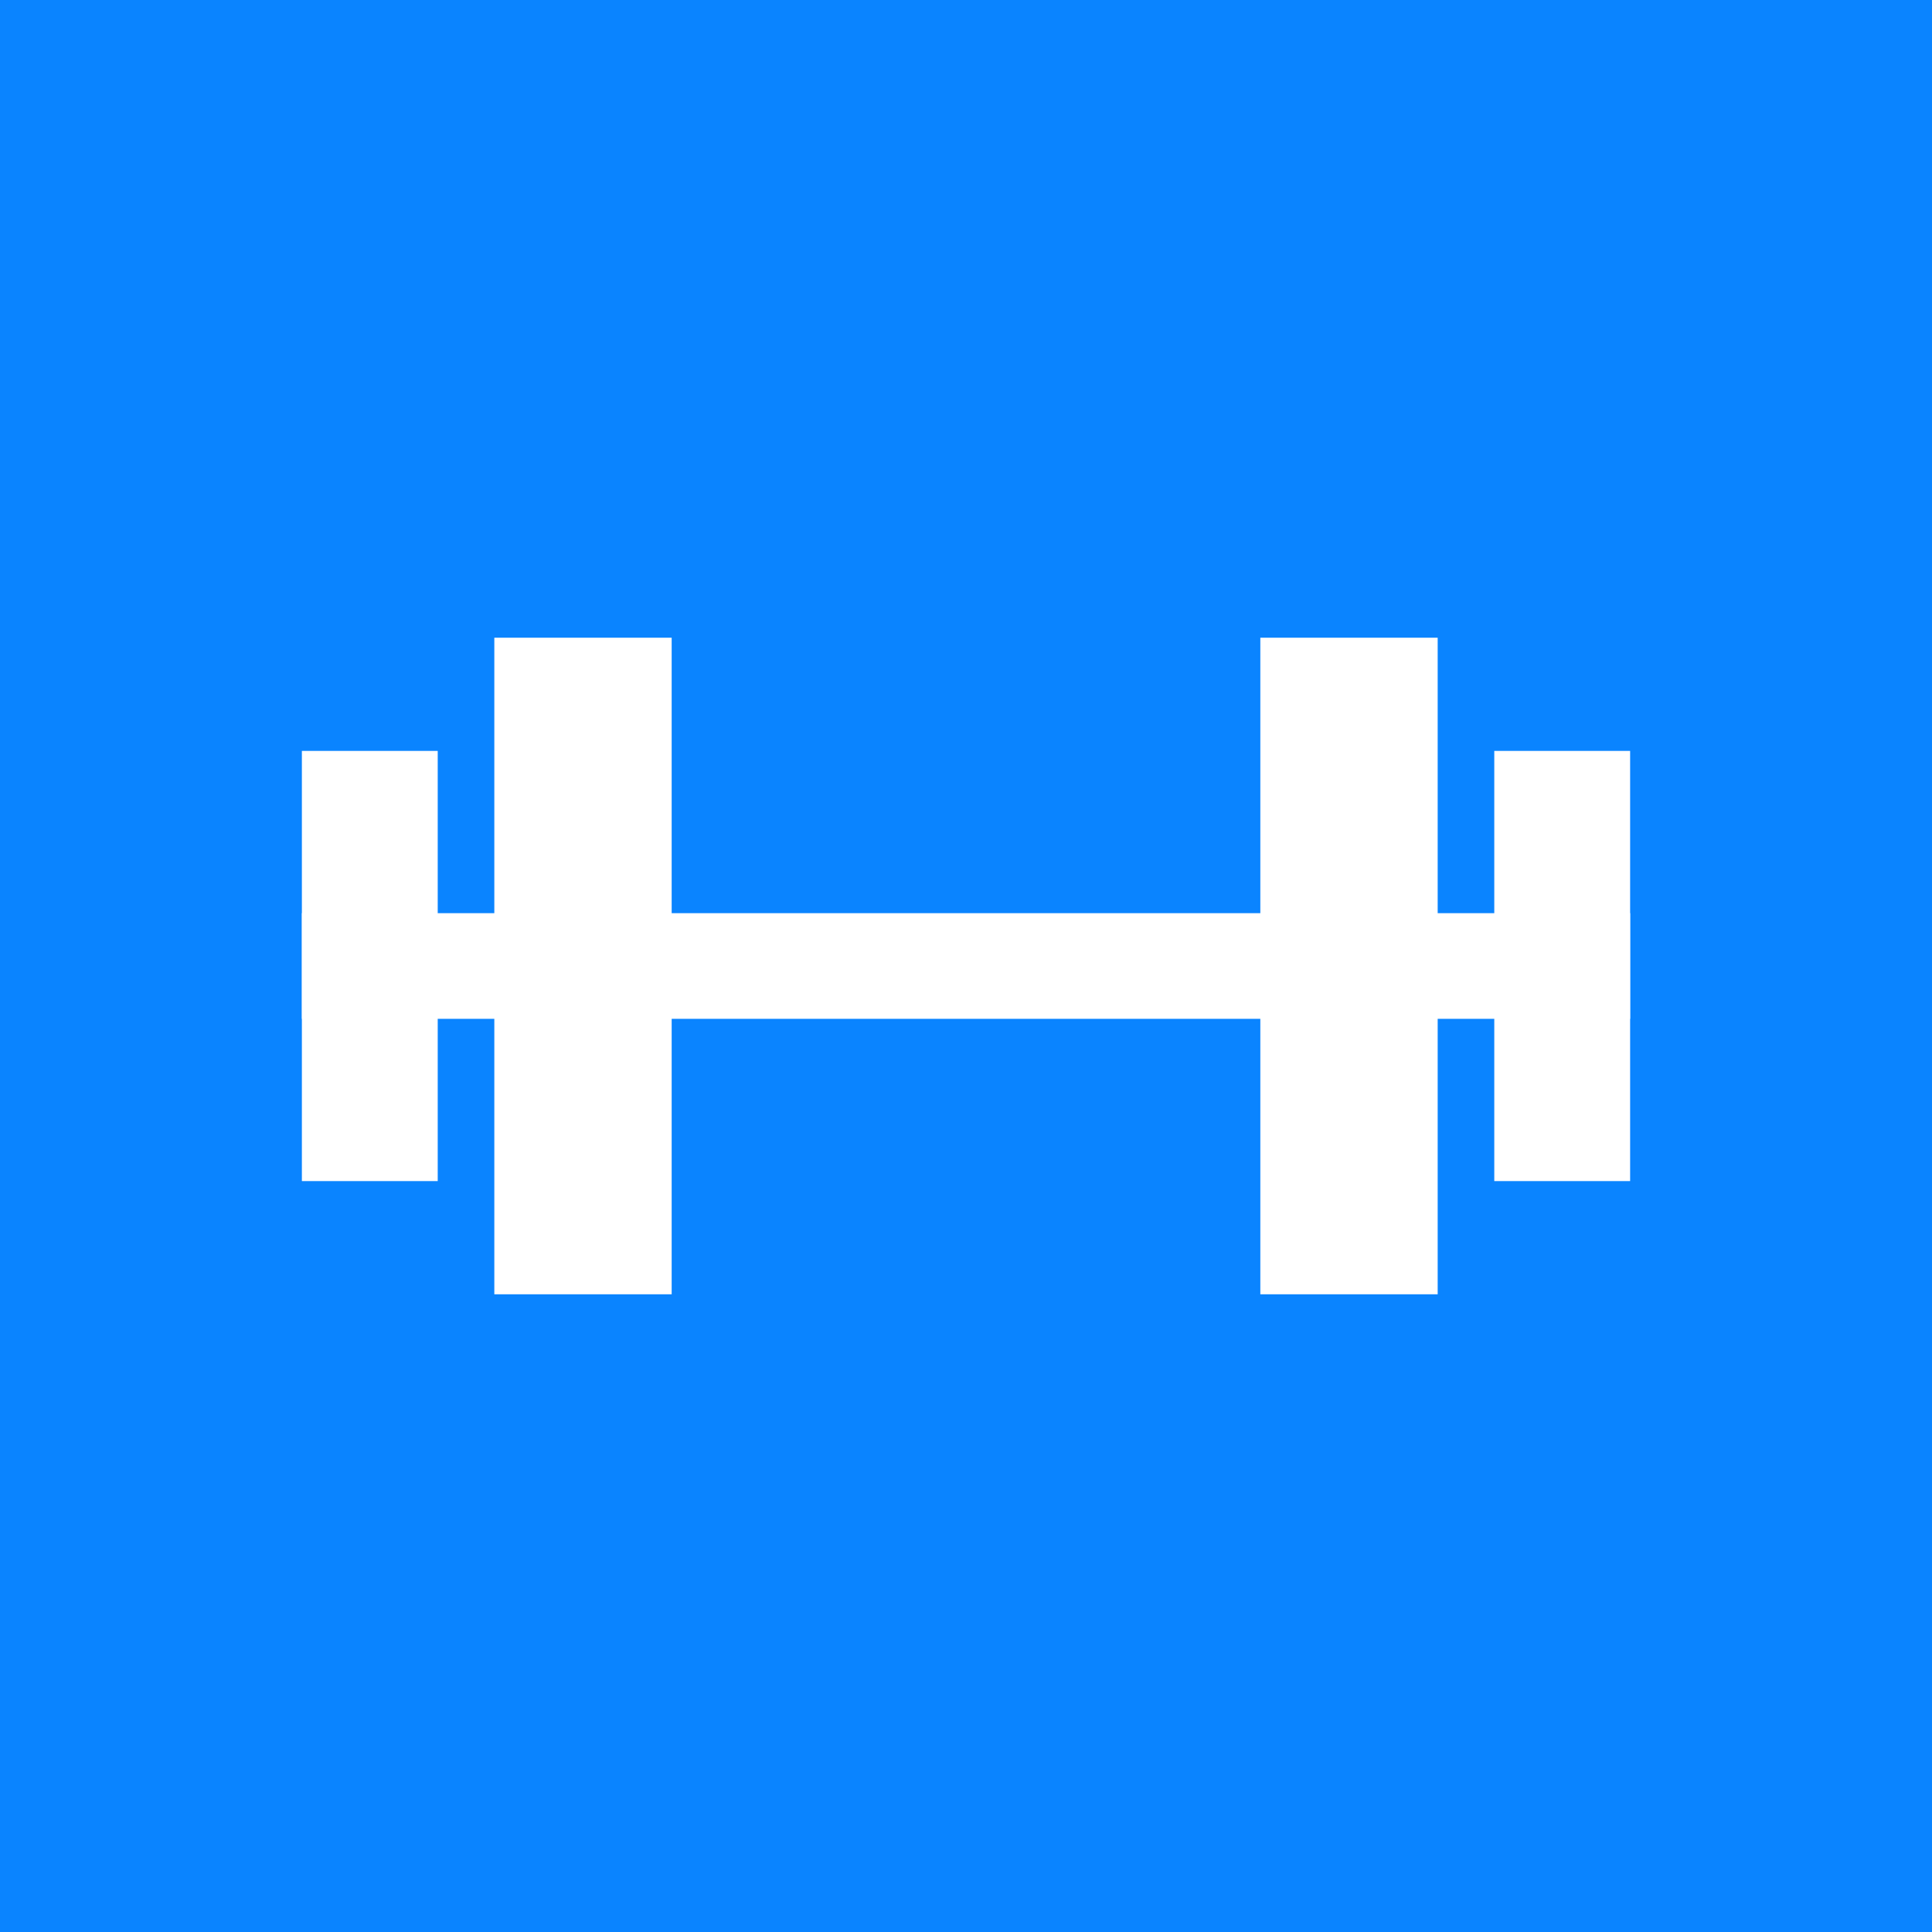
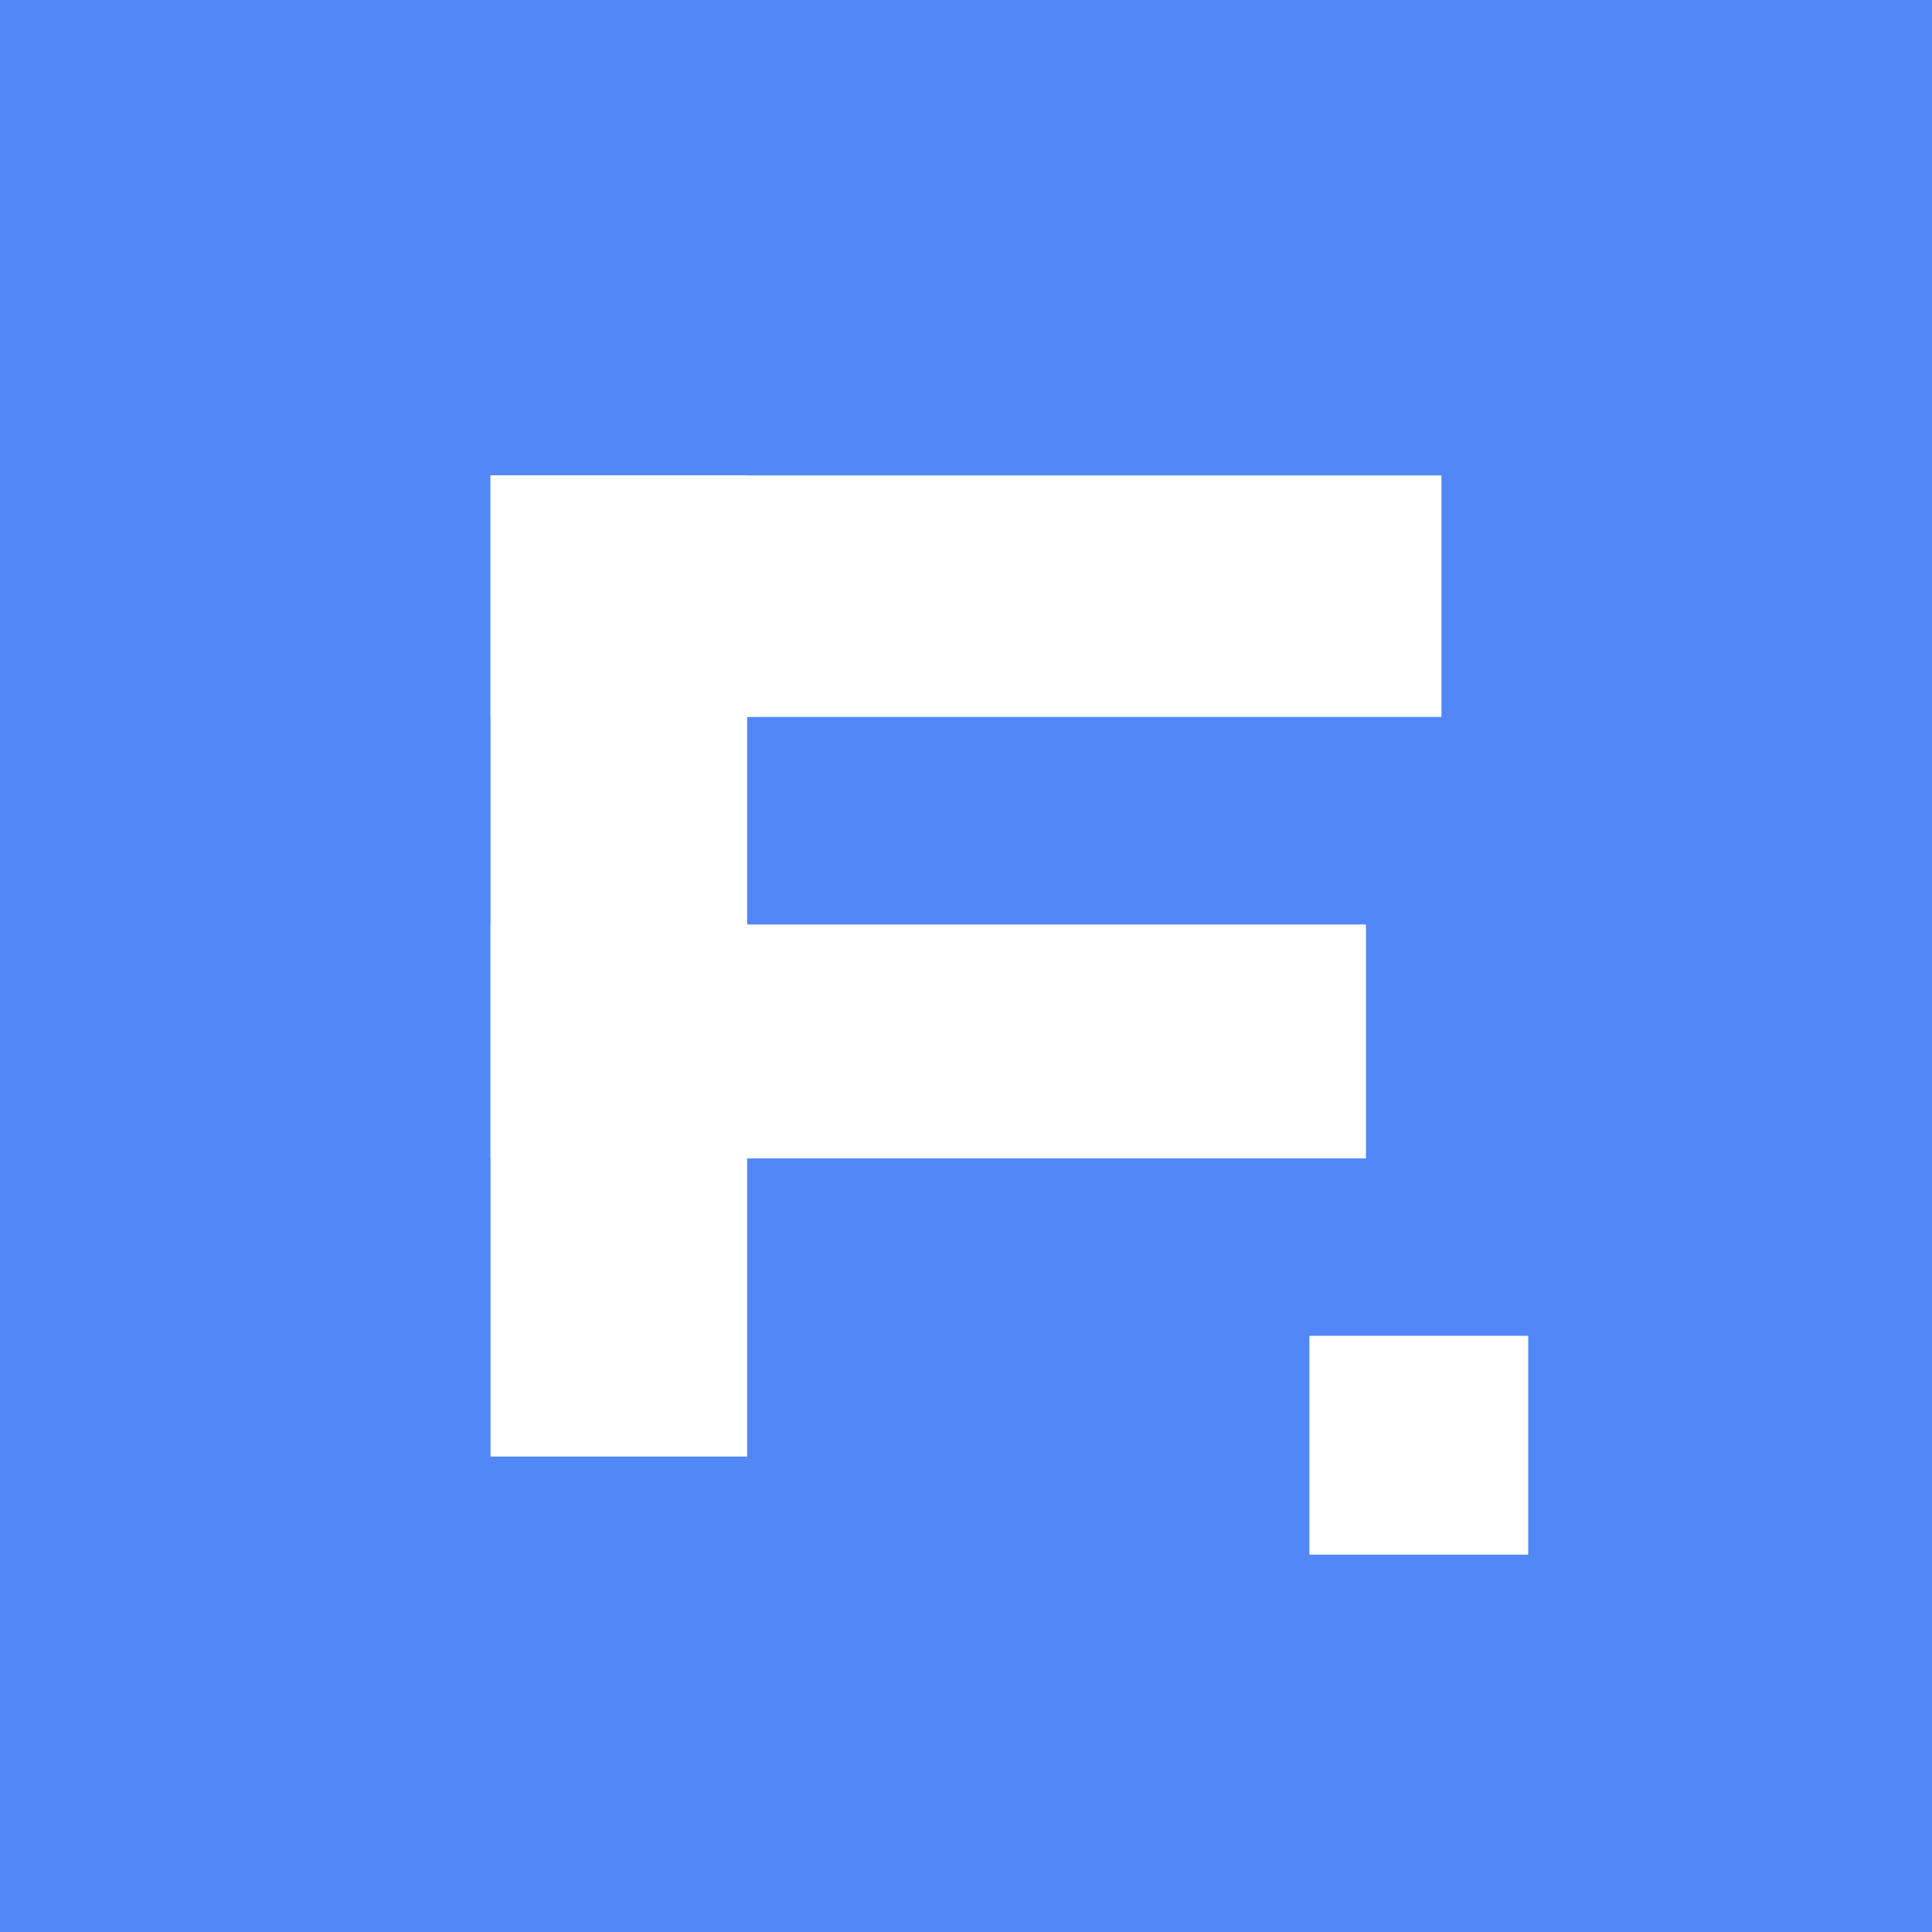
<svg xmlns="http://www.w3.org/2000/svg" width="1024" height="1024" viewBox="0 0 512 512">
-   <rect width="512" height="512" fill="#0a84ff" />
+   <rect width="512" height="512" fill="#5287f7" />
  <g fill="#ffffff">
-     <rect x="80" y="242" width="352" height="28" />
-     <rect x="80" y="199" width="36" height="114" />
-     <rect x="131" y="169" width="47" height="174" />
-     <rect x="334" y="169" width="47" height="174" />
-     <rect x="396" y="199" width="36" height="114" />
+     <rect x="130" y="126" width="68" height="260" />
+     <rect x="130" y="126" width="252" height="64" />
+     <rect x="130" y="245" width="232" height="62" />
+     <rect x="347" y="354" width="58" height="58" />
  </g>
</svg>
